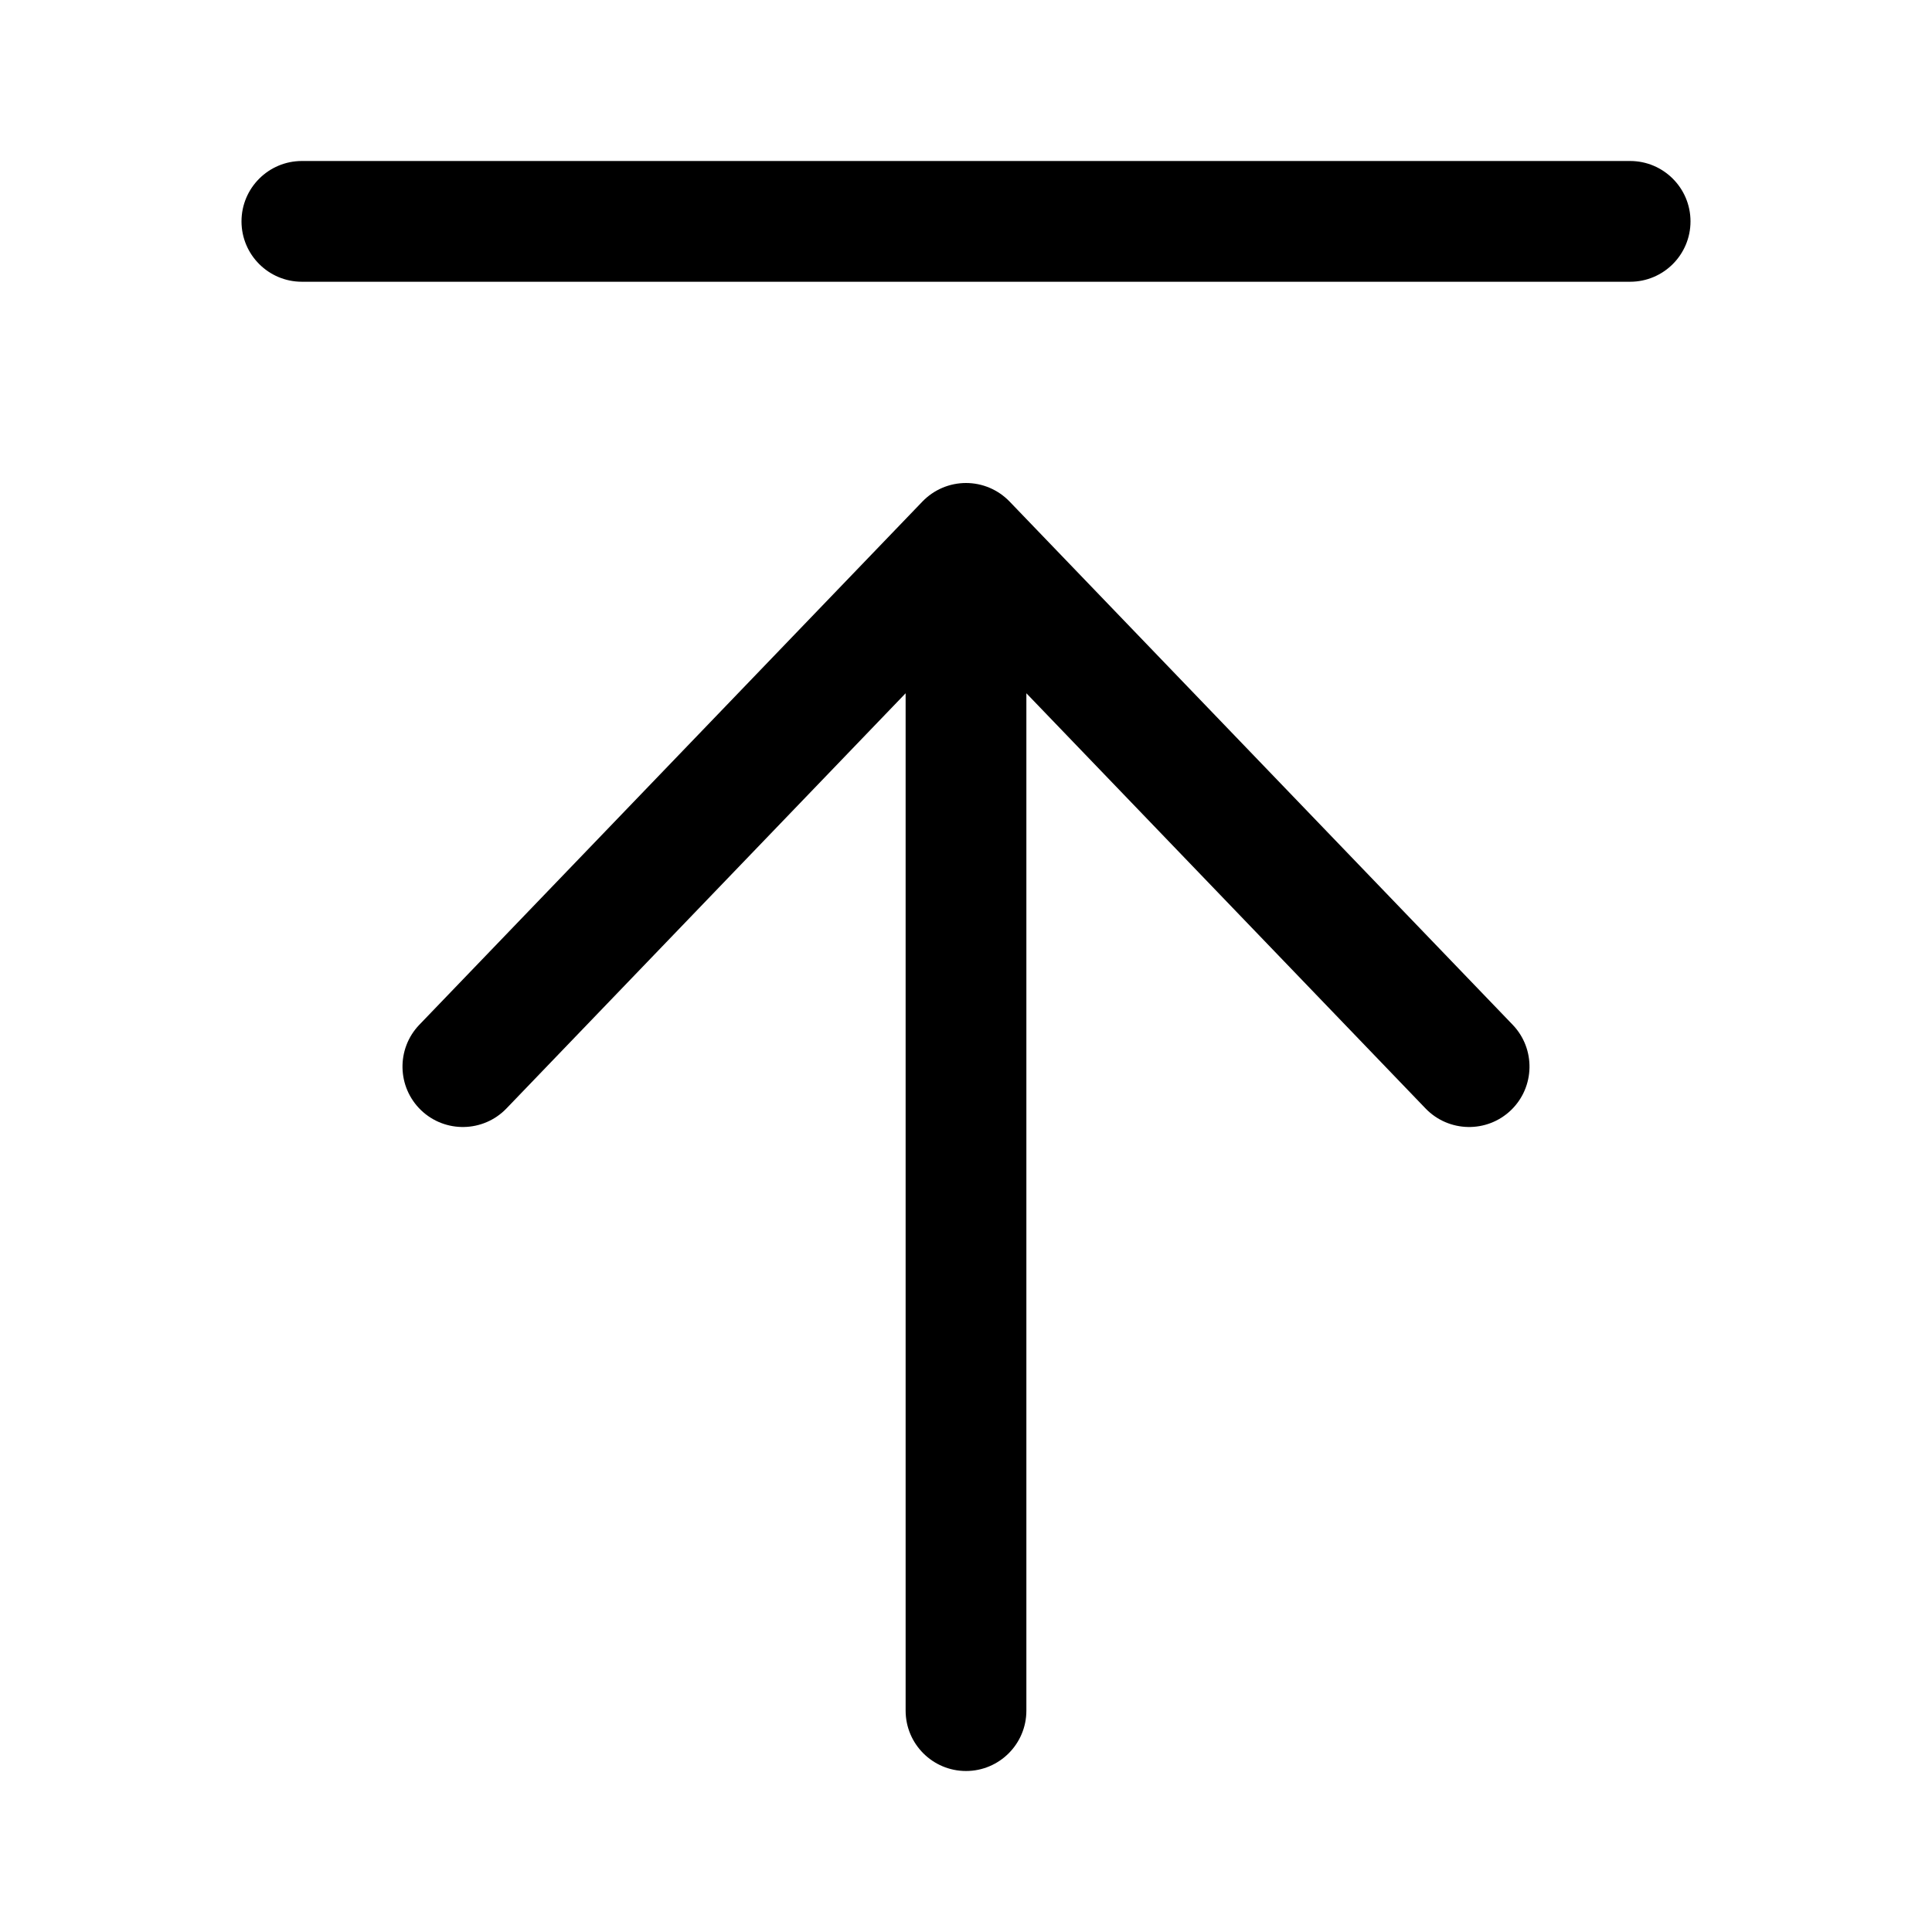
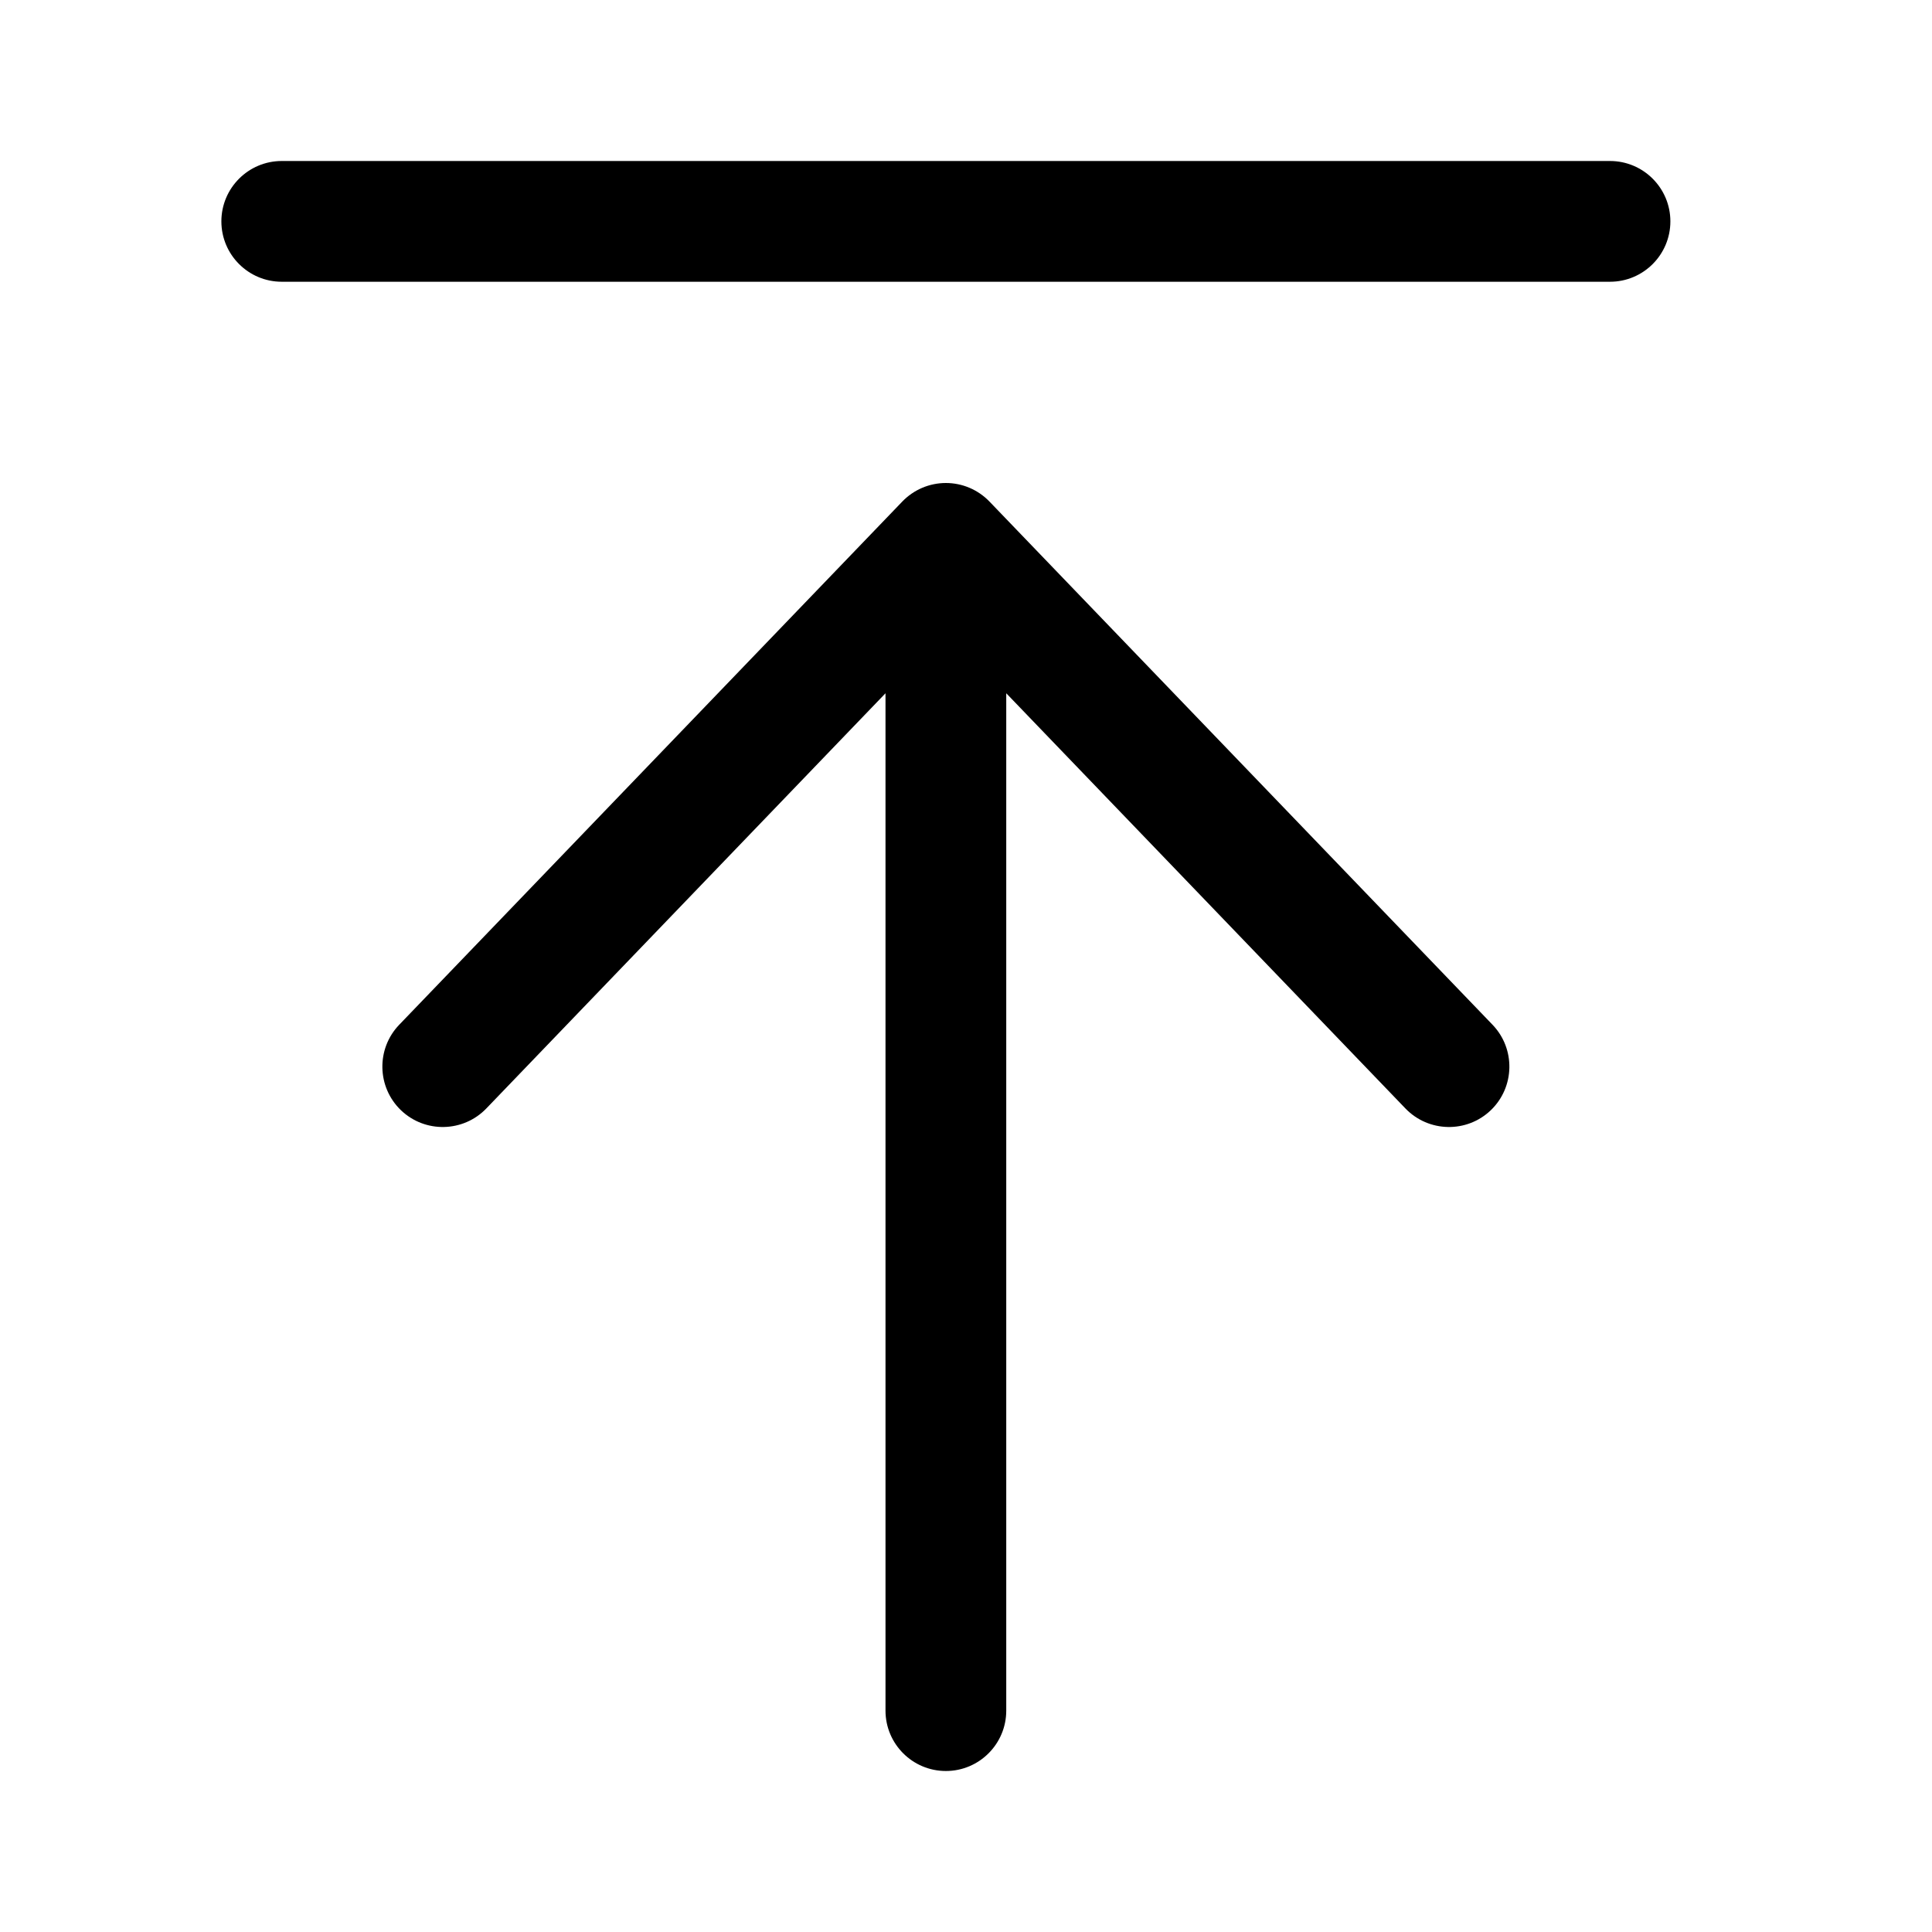
<svg xmlns="http://www.w3.org/2000/svg" viewBox="0 0 24 24" width="24" height="24" fill="currentColor">
-   <g transform="translate(3, 2)">
+   <g transform="translate(2.75, 2)">
    <path d="M0.75 1.5C0.336 1.5 0 1.164 0 0.75C0 0.336 0.336 0 0.75 0L17.25 0C17.664 0 18 0.336 18 0.75C18 1.164 17.664 1.5 17.25 1.5L0.75 1.5Z" fill-rule="NONZERO" />
    <path d="M2.23 11.791C2.529 12.078 3.004 12.068 3.291 11.77L8.25 6.612L8.25 19.25C8.25 19.664 8.586 20 9 20C9.414 20 9.75 19.664 9.75 19.25L9.75 6.612L14.709 11.77C14.996 12.068 15.471 12.078 15.77 11.791C16.068 11.504 16.078 11.029 15.791 10.73L9.541 4.23C9.399 4.083 9.204 4 9 4C8.796 4 8.601 4.083 8.459 4.23L2.209 10.73C1.922 11.029 1.932 11.504 2.23 11.791Z" fill-rule="NONZERO" />
  </g>
</svg>
